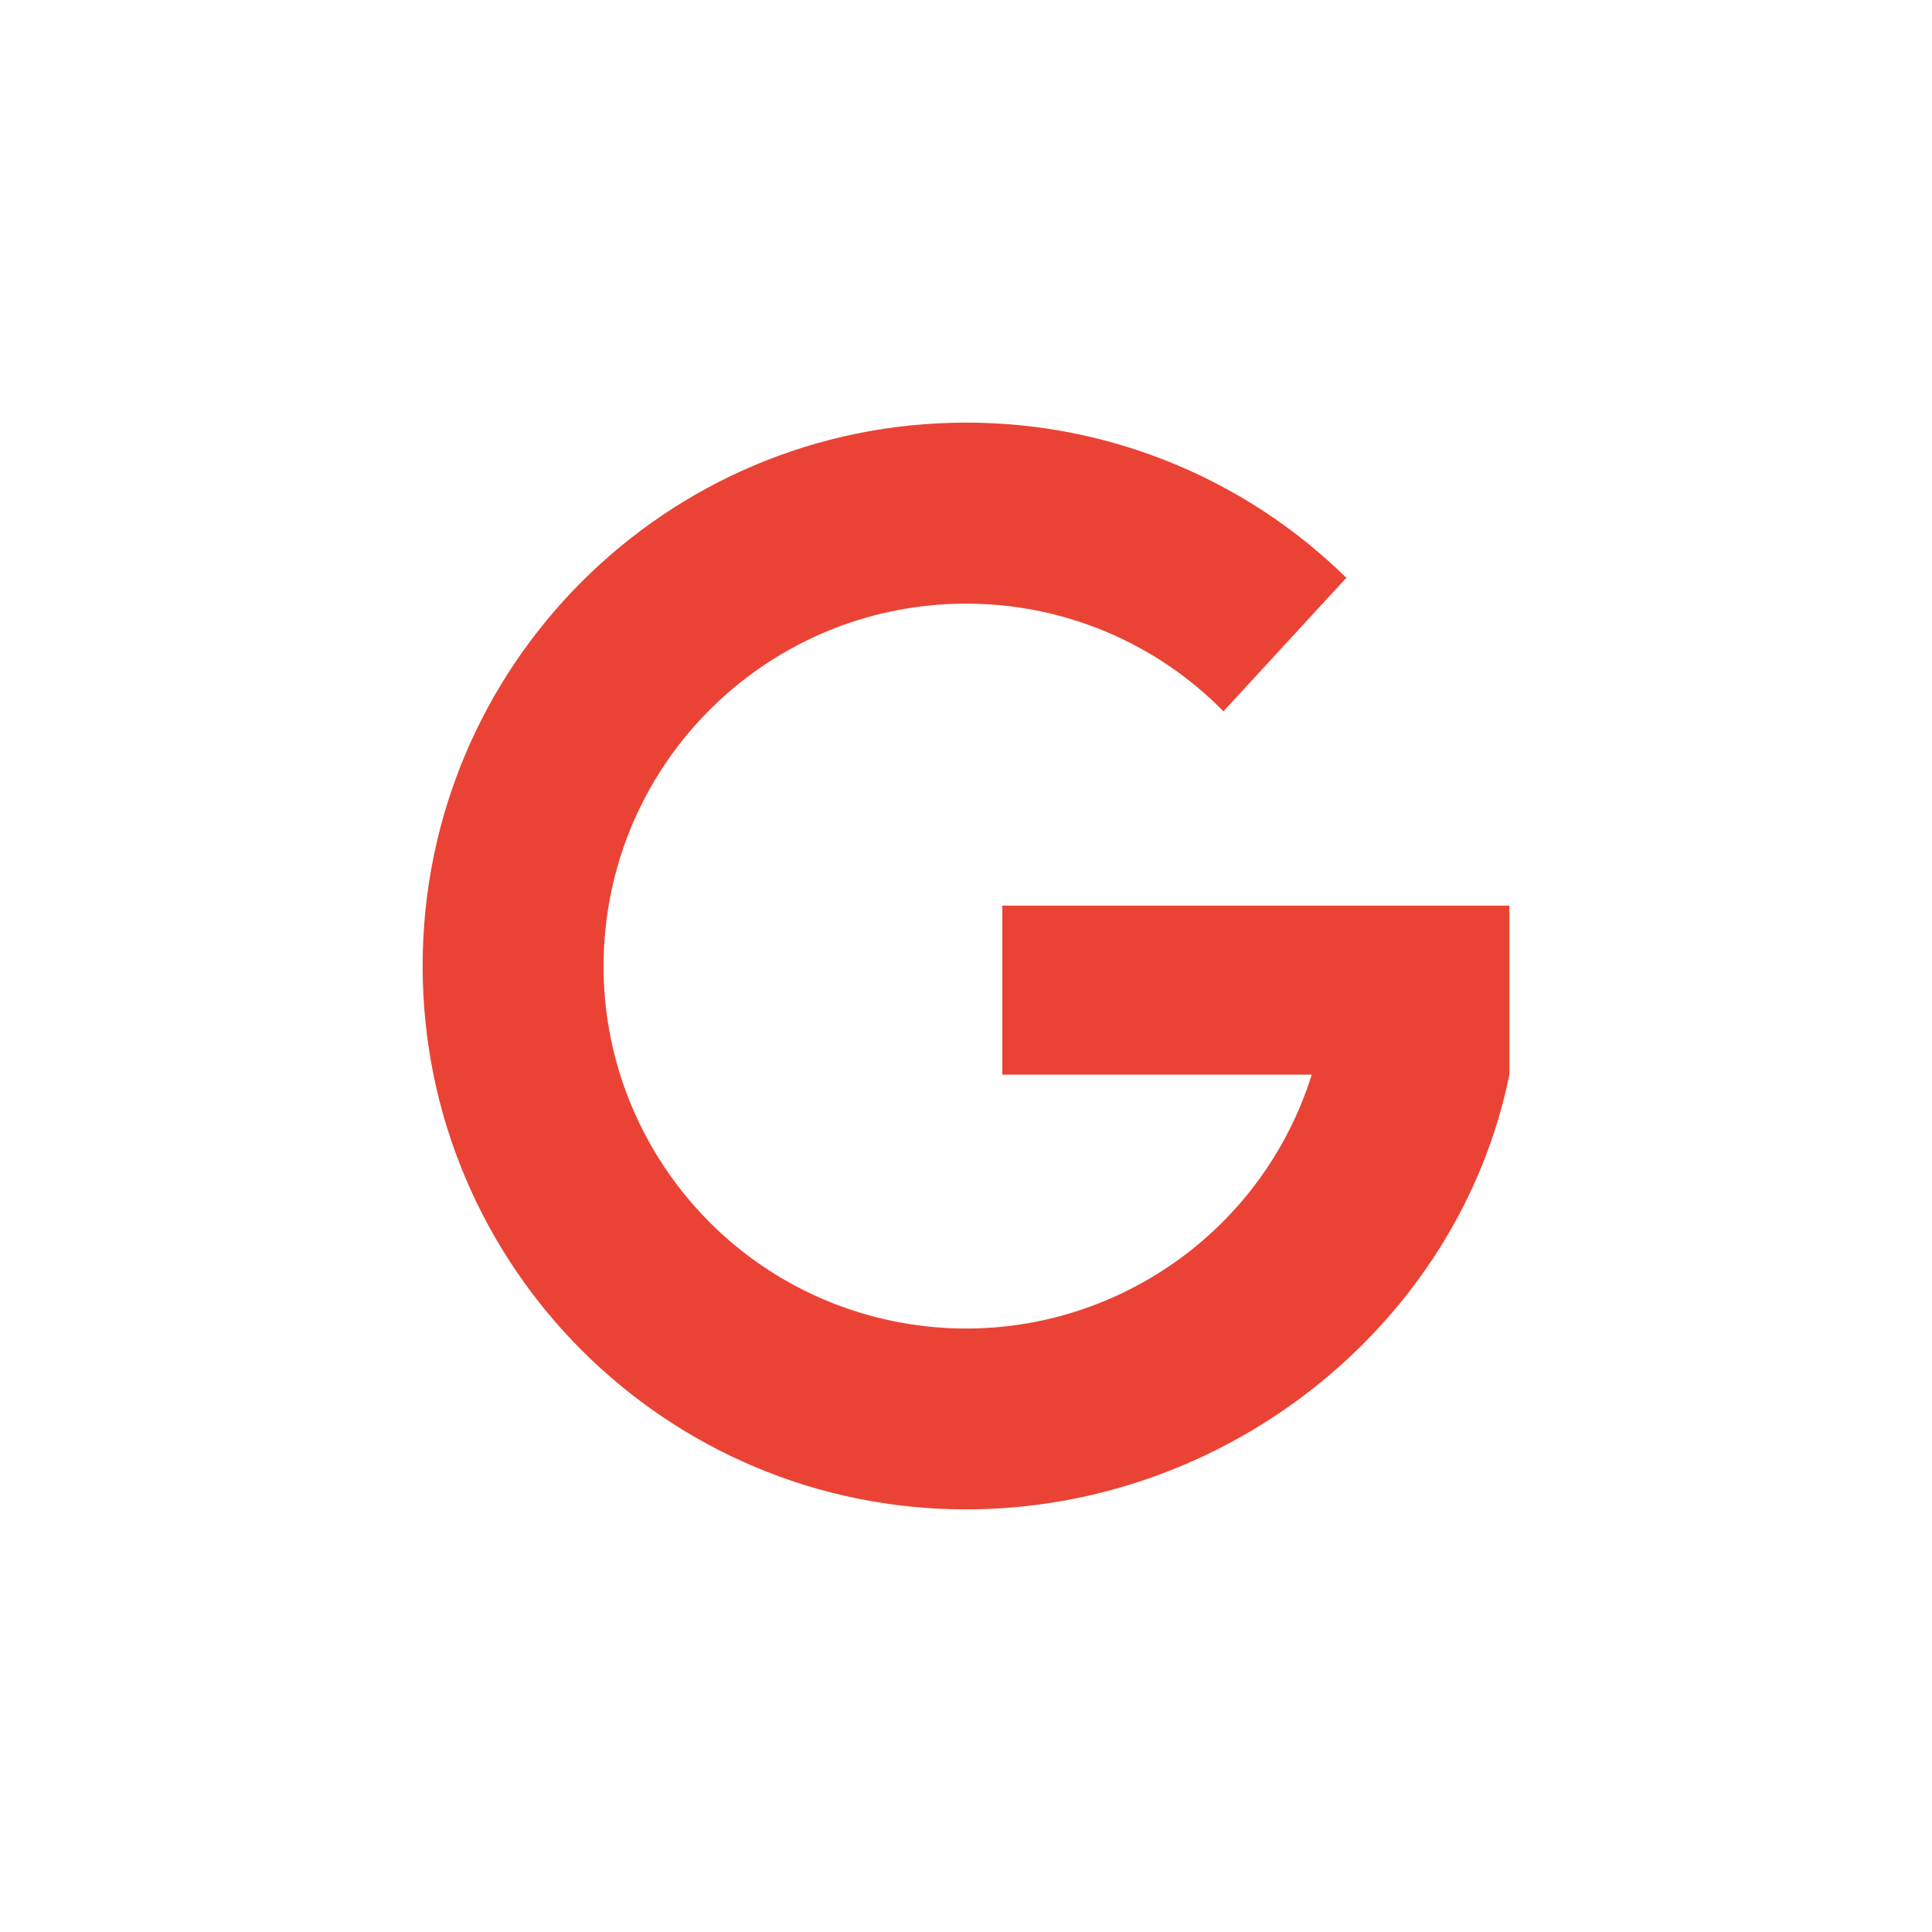
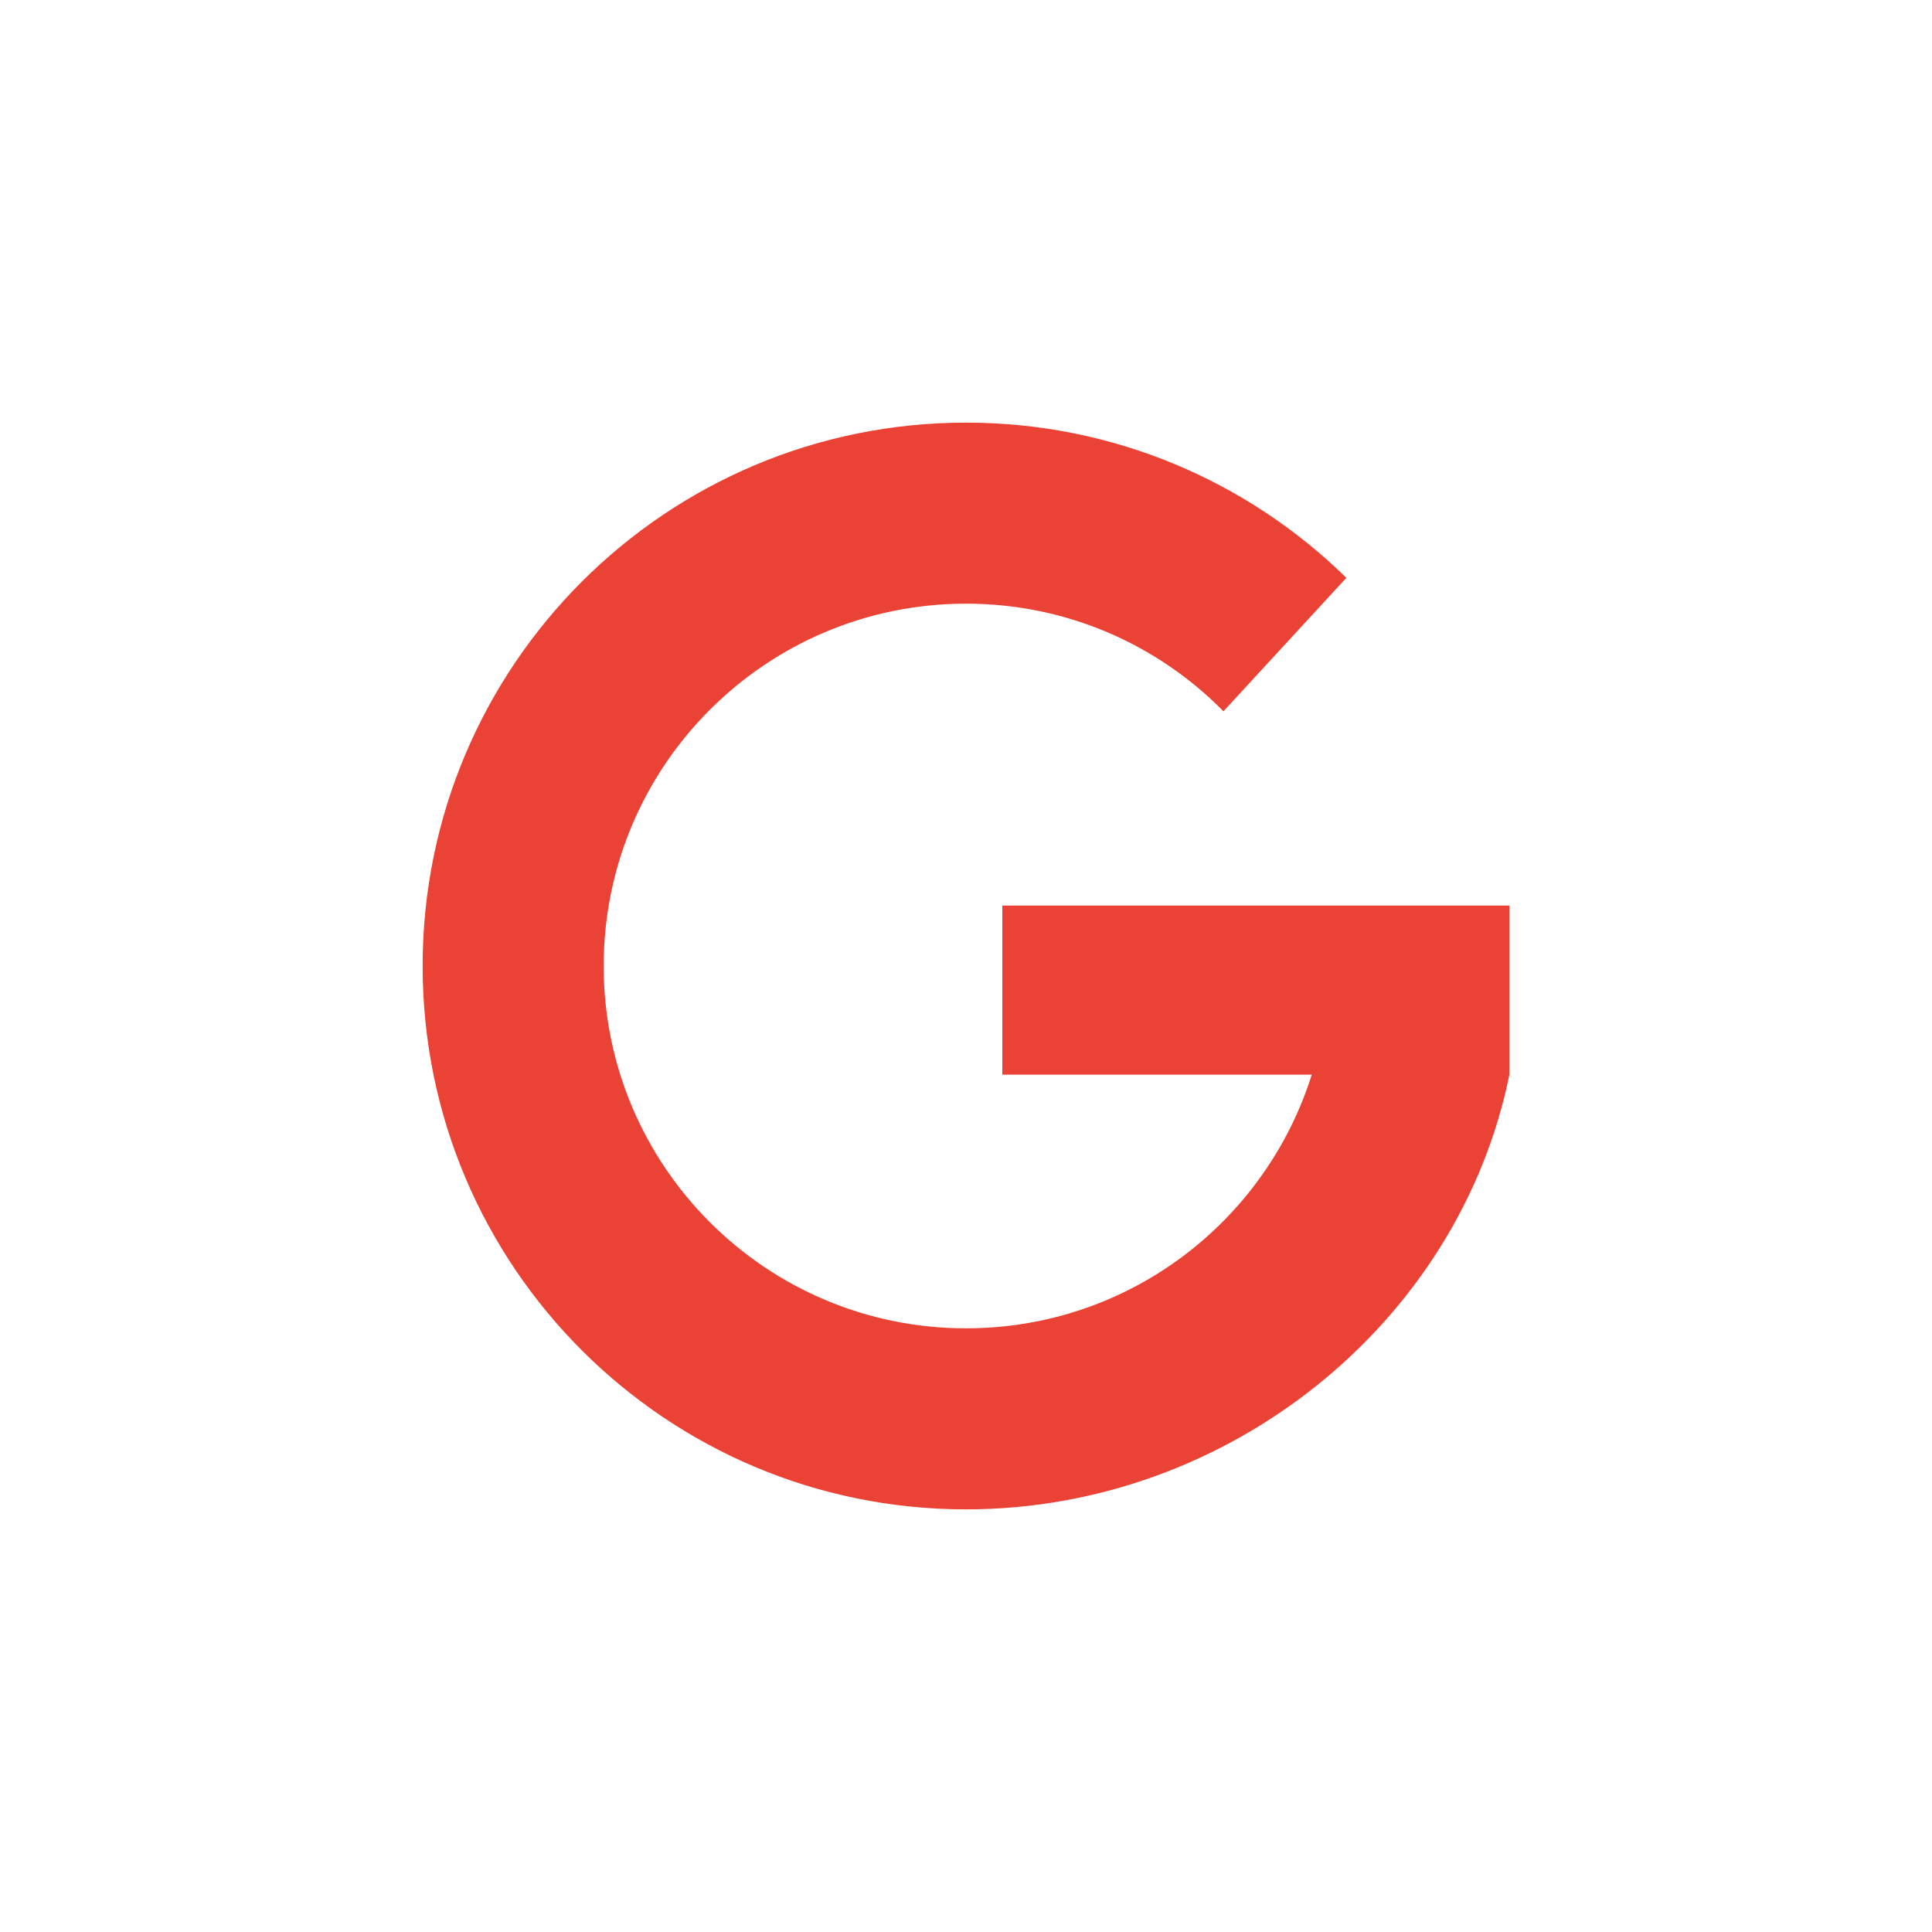
- <svg xmlns="http://www.w3.org/2000/svg" width="24" height="24" fill="none">
-   <path d="M18.75 11.25h-6.299v2.1h3.844A4.502 4.502 0 1112 7.499a4.47 4.47 0 013.198 1.337l1.527-1.658A6.729 6.729 0 0012 5.25c-3.73 0-6.75 3.02-6.75 6.75s3.02 6.75 6.75 6.75c3.265 0 6.126-2.32 6.75-5.4v-2.1z" fill="#EA4335" />
+ <svg xmlns="http://www.w3.org/2000/svg" width="24" height="24" viewBox="0 0 24 24" fill="none">
+   <path d="M18.75 11.249H12.451V13.35H16.295C15.721 15.177 14.017 16.501 12 16.501C9.515 16.501 7.499 14.485 7.499 12C7.499 9.515 9.515 7.499 12 7.499C13.253 7.499 14.384 8.009 15.198 8.836L16.725 7.178C15.506 5.984 13.839 5.25 12 5.25C8.271 5.25 5.25 8.271 5.25 12C5.25 15.729 8.271 18.75 12 18.75C15.265 18.75 18.126 16.43 18.75 13.35V11.249Z" fill="#EA4335" />
</svg>
